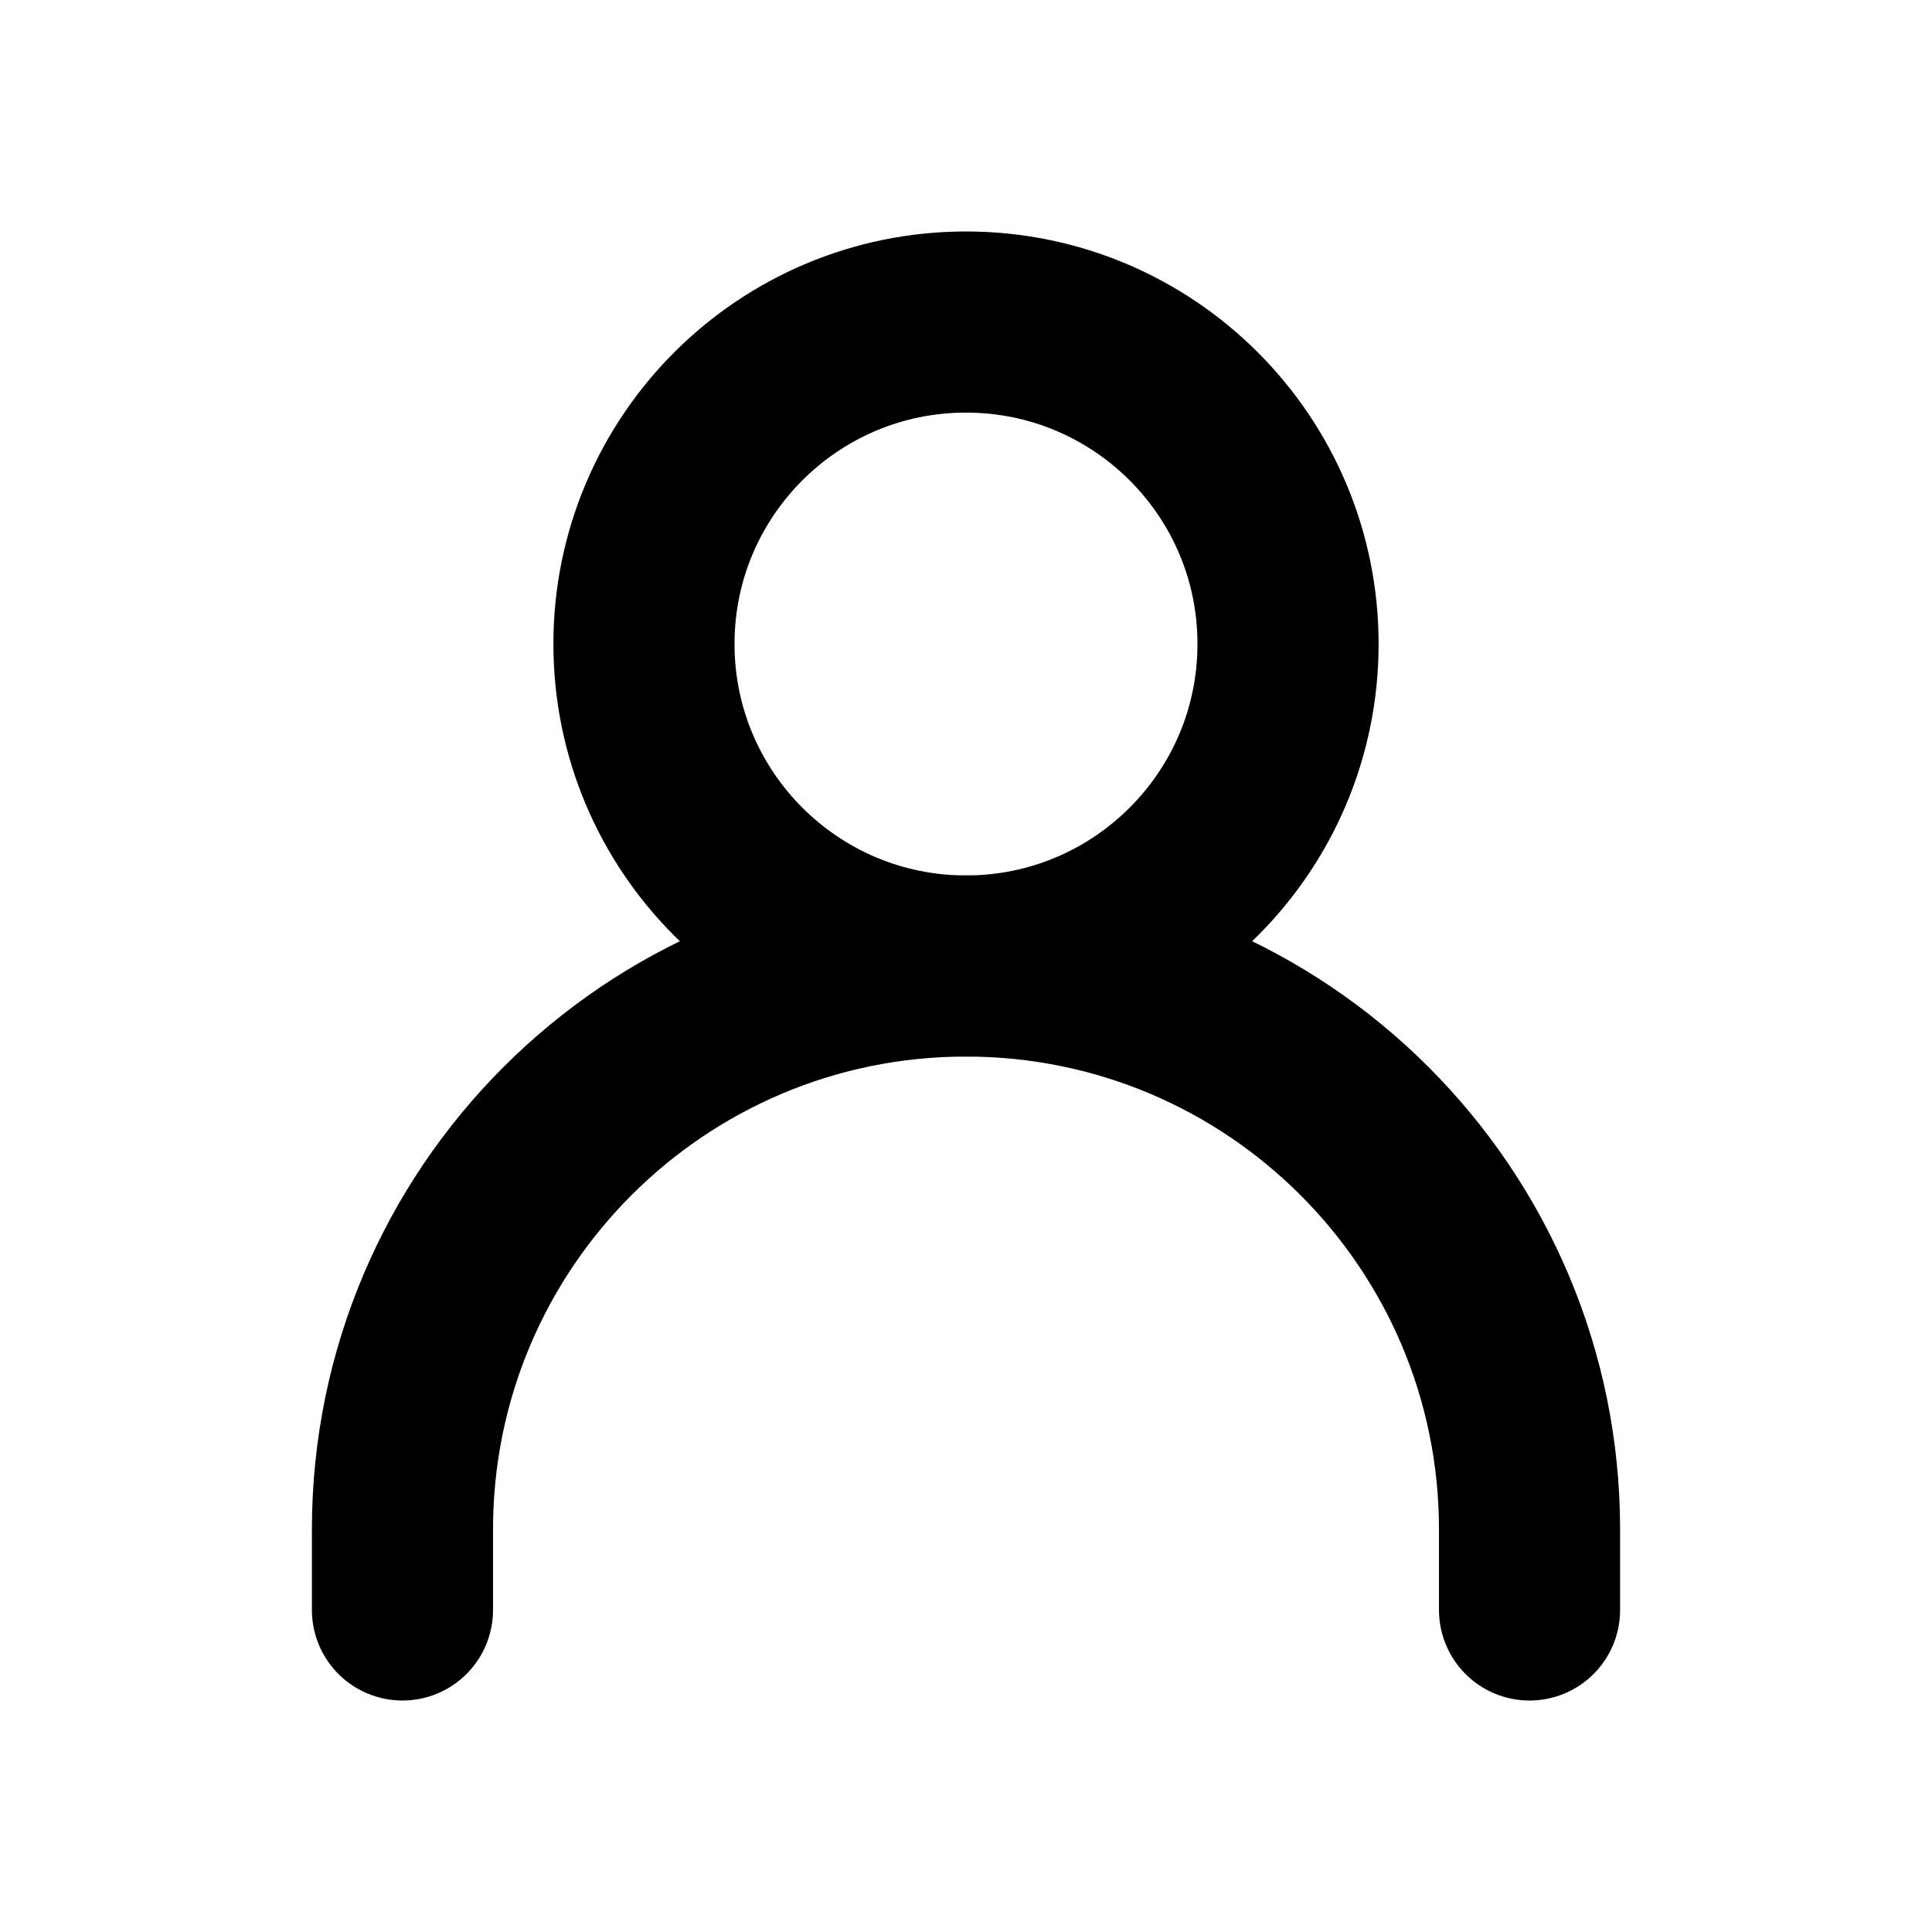
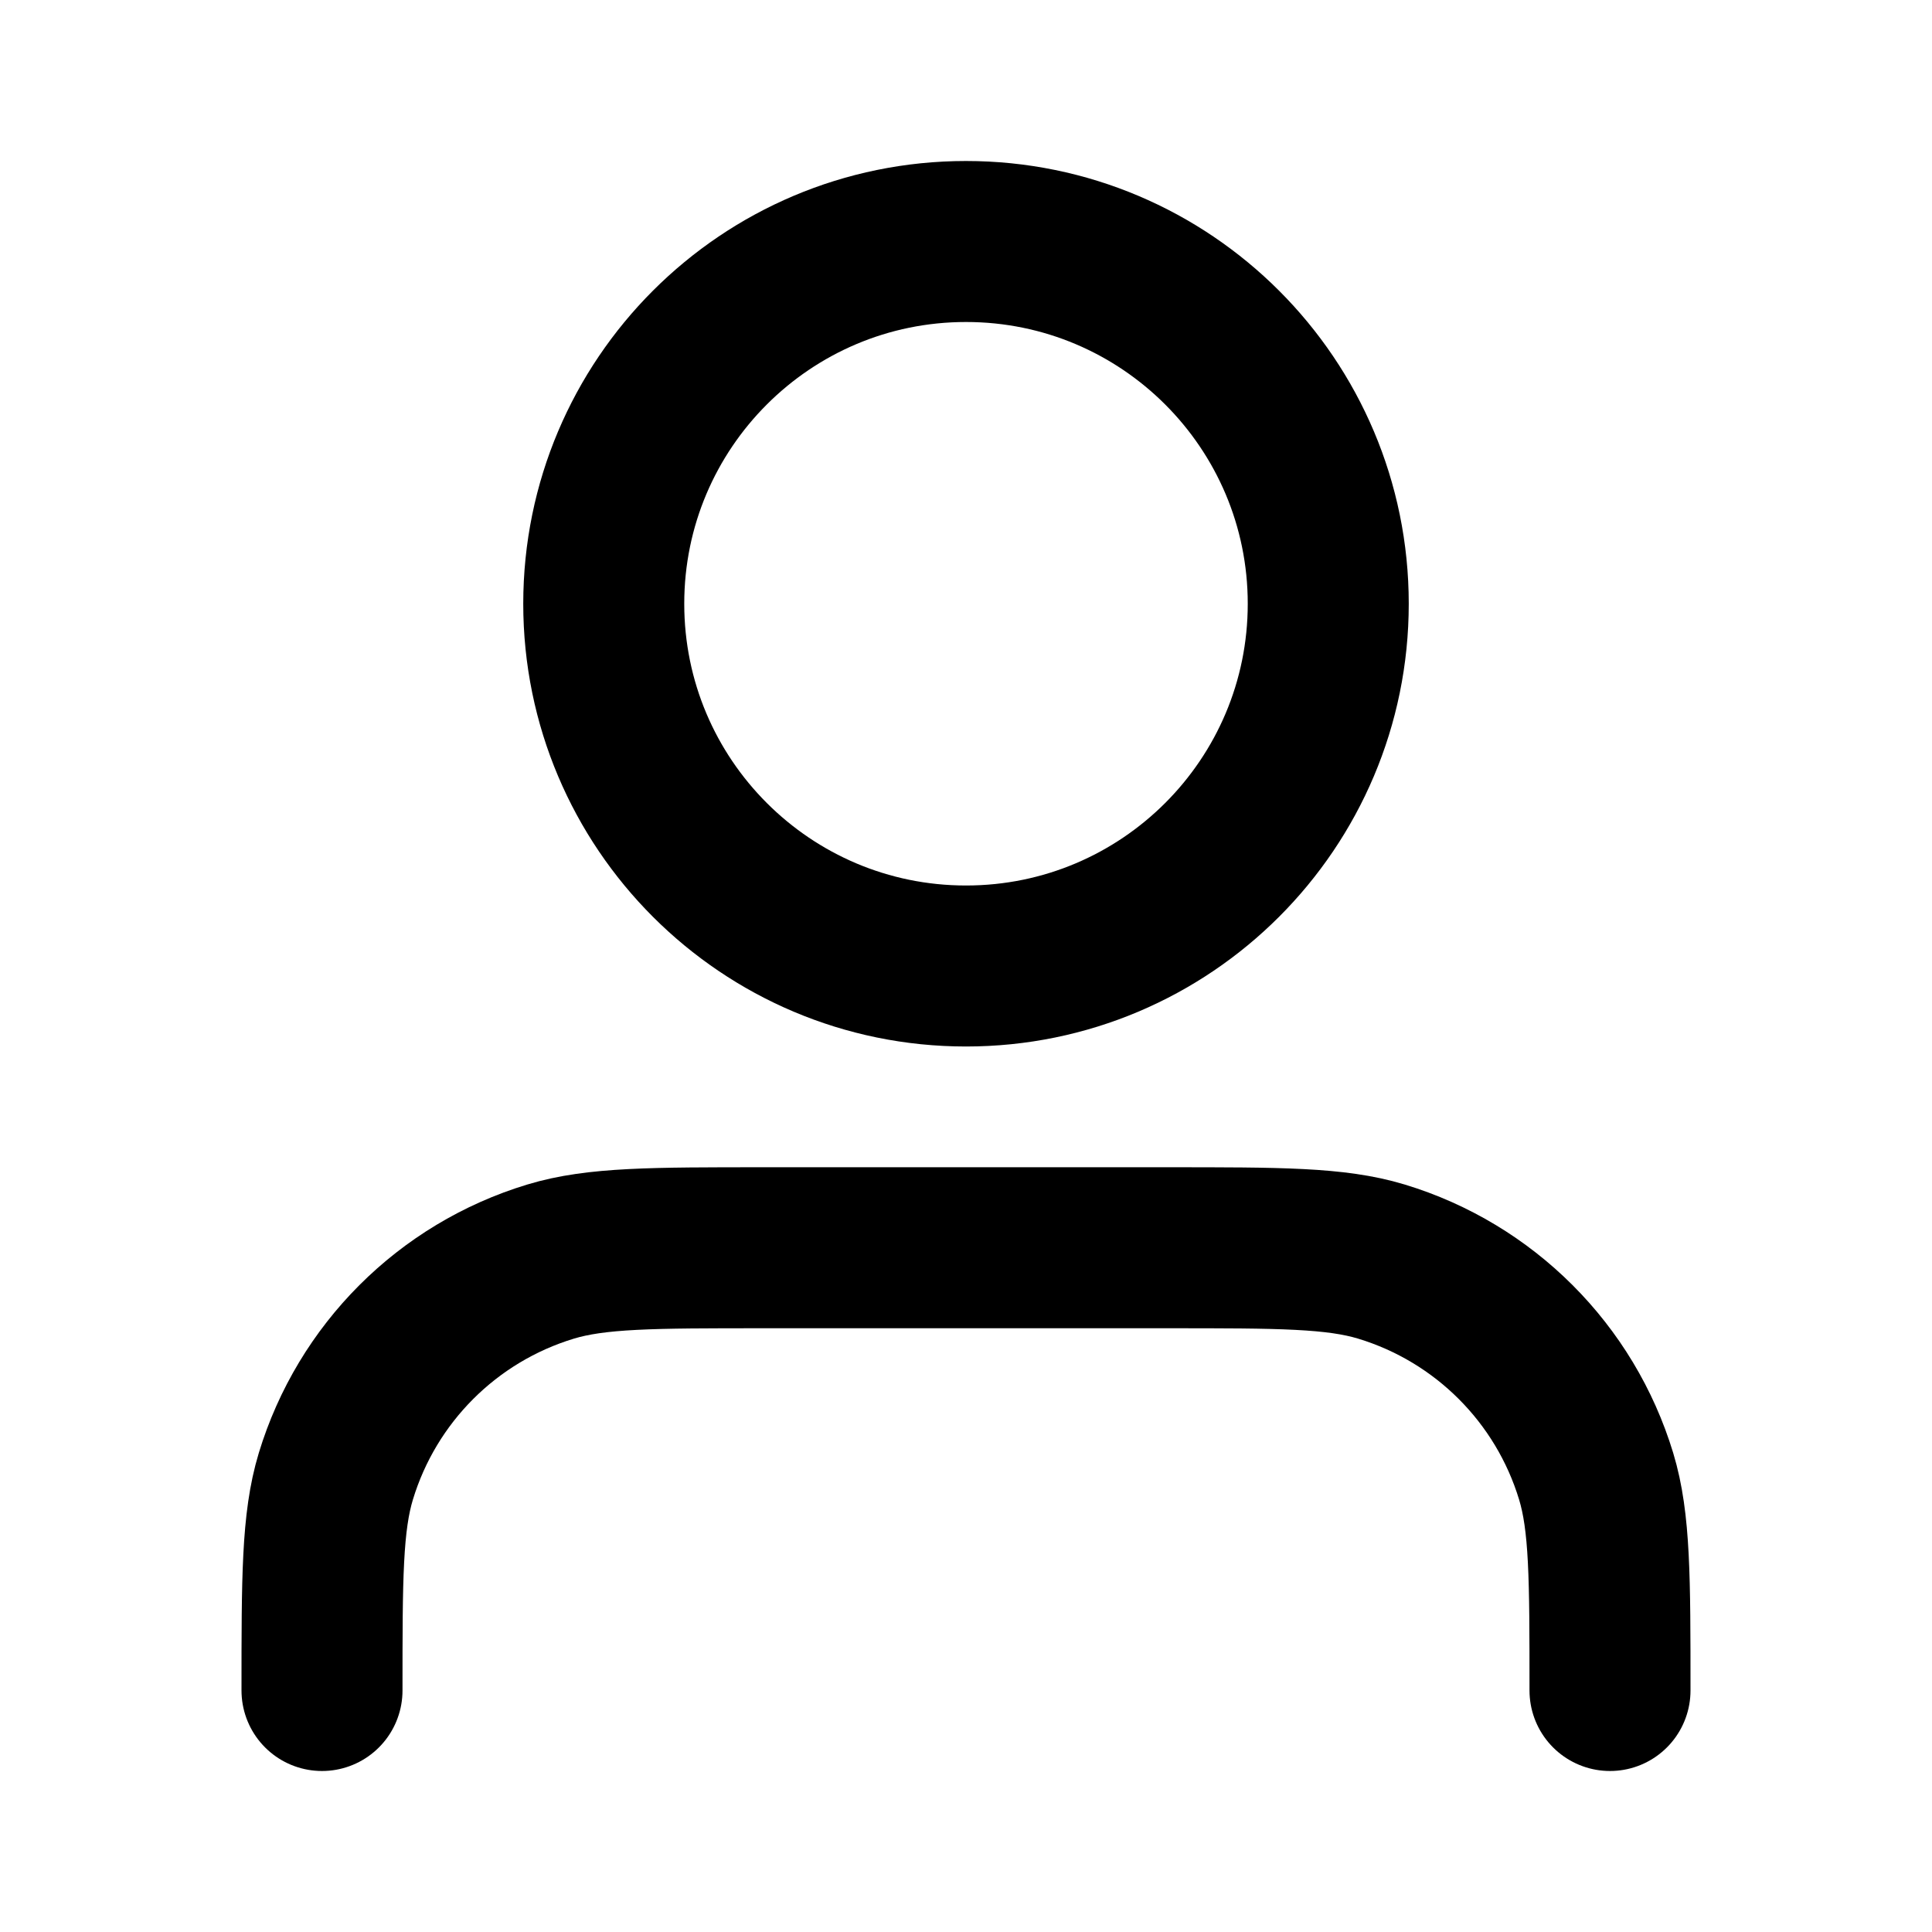
- <svg xmlns="http://www.w3.org/2000/svg" width="16" height="16" viewBox="0 0 16 16" fill="none">
-   <path d="M3.333 13.333V12.667C3.333 10.089 5.423 8 8 8C10.577 8 12.667 10.089 12.667 12.667V13.333" stroke="black" stroke-width="1.5" stroke-linecap="round" stroke-linejoin="round" />
-   <path d="M8 8C9.473 8 10.667 6.806 10.667 5.333C10.667 3.861 9.473 2.667 8 2.667C6.527 2.667 5.333 3.861 5.333 5.333C5.333 6.806 6.527 8 8 8Z" stroke="black" stroke-width="1.5" stroke-linecap="round" stroke-linejoin="round" />
+ <svg xmlns="http://www.w3.org/2000/svg" width="24" height="24" viewBox="0 0 24 24" fill="none">
+   <path d="M20 21C20 19.604 20 18.907 19.828 18.339C19.44 17.061 18.439 16.06 17.161 15.672C16.593 15.5 15.896 15.5 14.5 15.5H9.5C8.104 15.5 7.407 15.5 6.839 15.672C5.56 16.06 4.56 17.061 4.172 18.339C4 18.907 4 19.604 4 21M16.5 7.5C16.5 9.985 14.485 12 12 12C9.515 12 7.5 9.985 7.5 7.5C7.5 5.015 9.515 3 12 3C14.485 3 16.5 5.015 16.5 7.5Z" stroke="black" stroke-width="2" stroke-linecap="round" stroke-linejoin="round" />
</svg>
